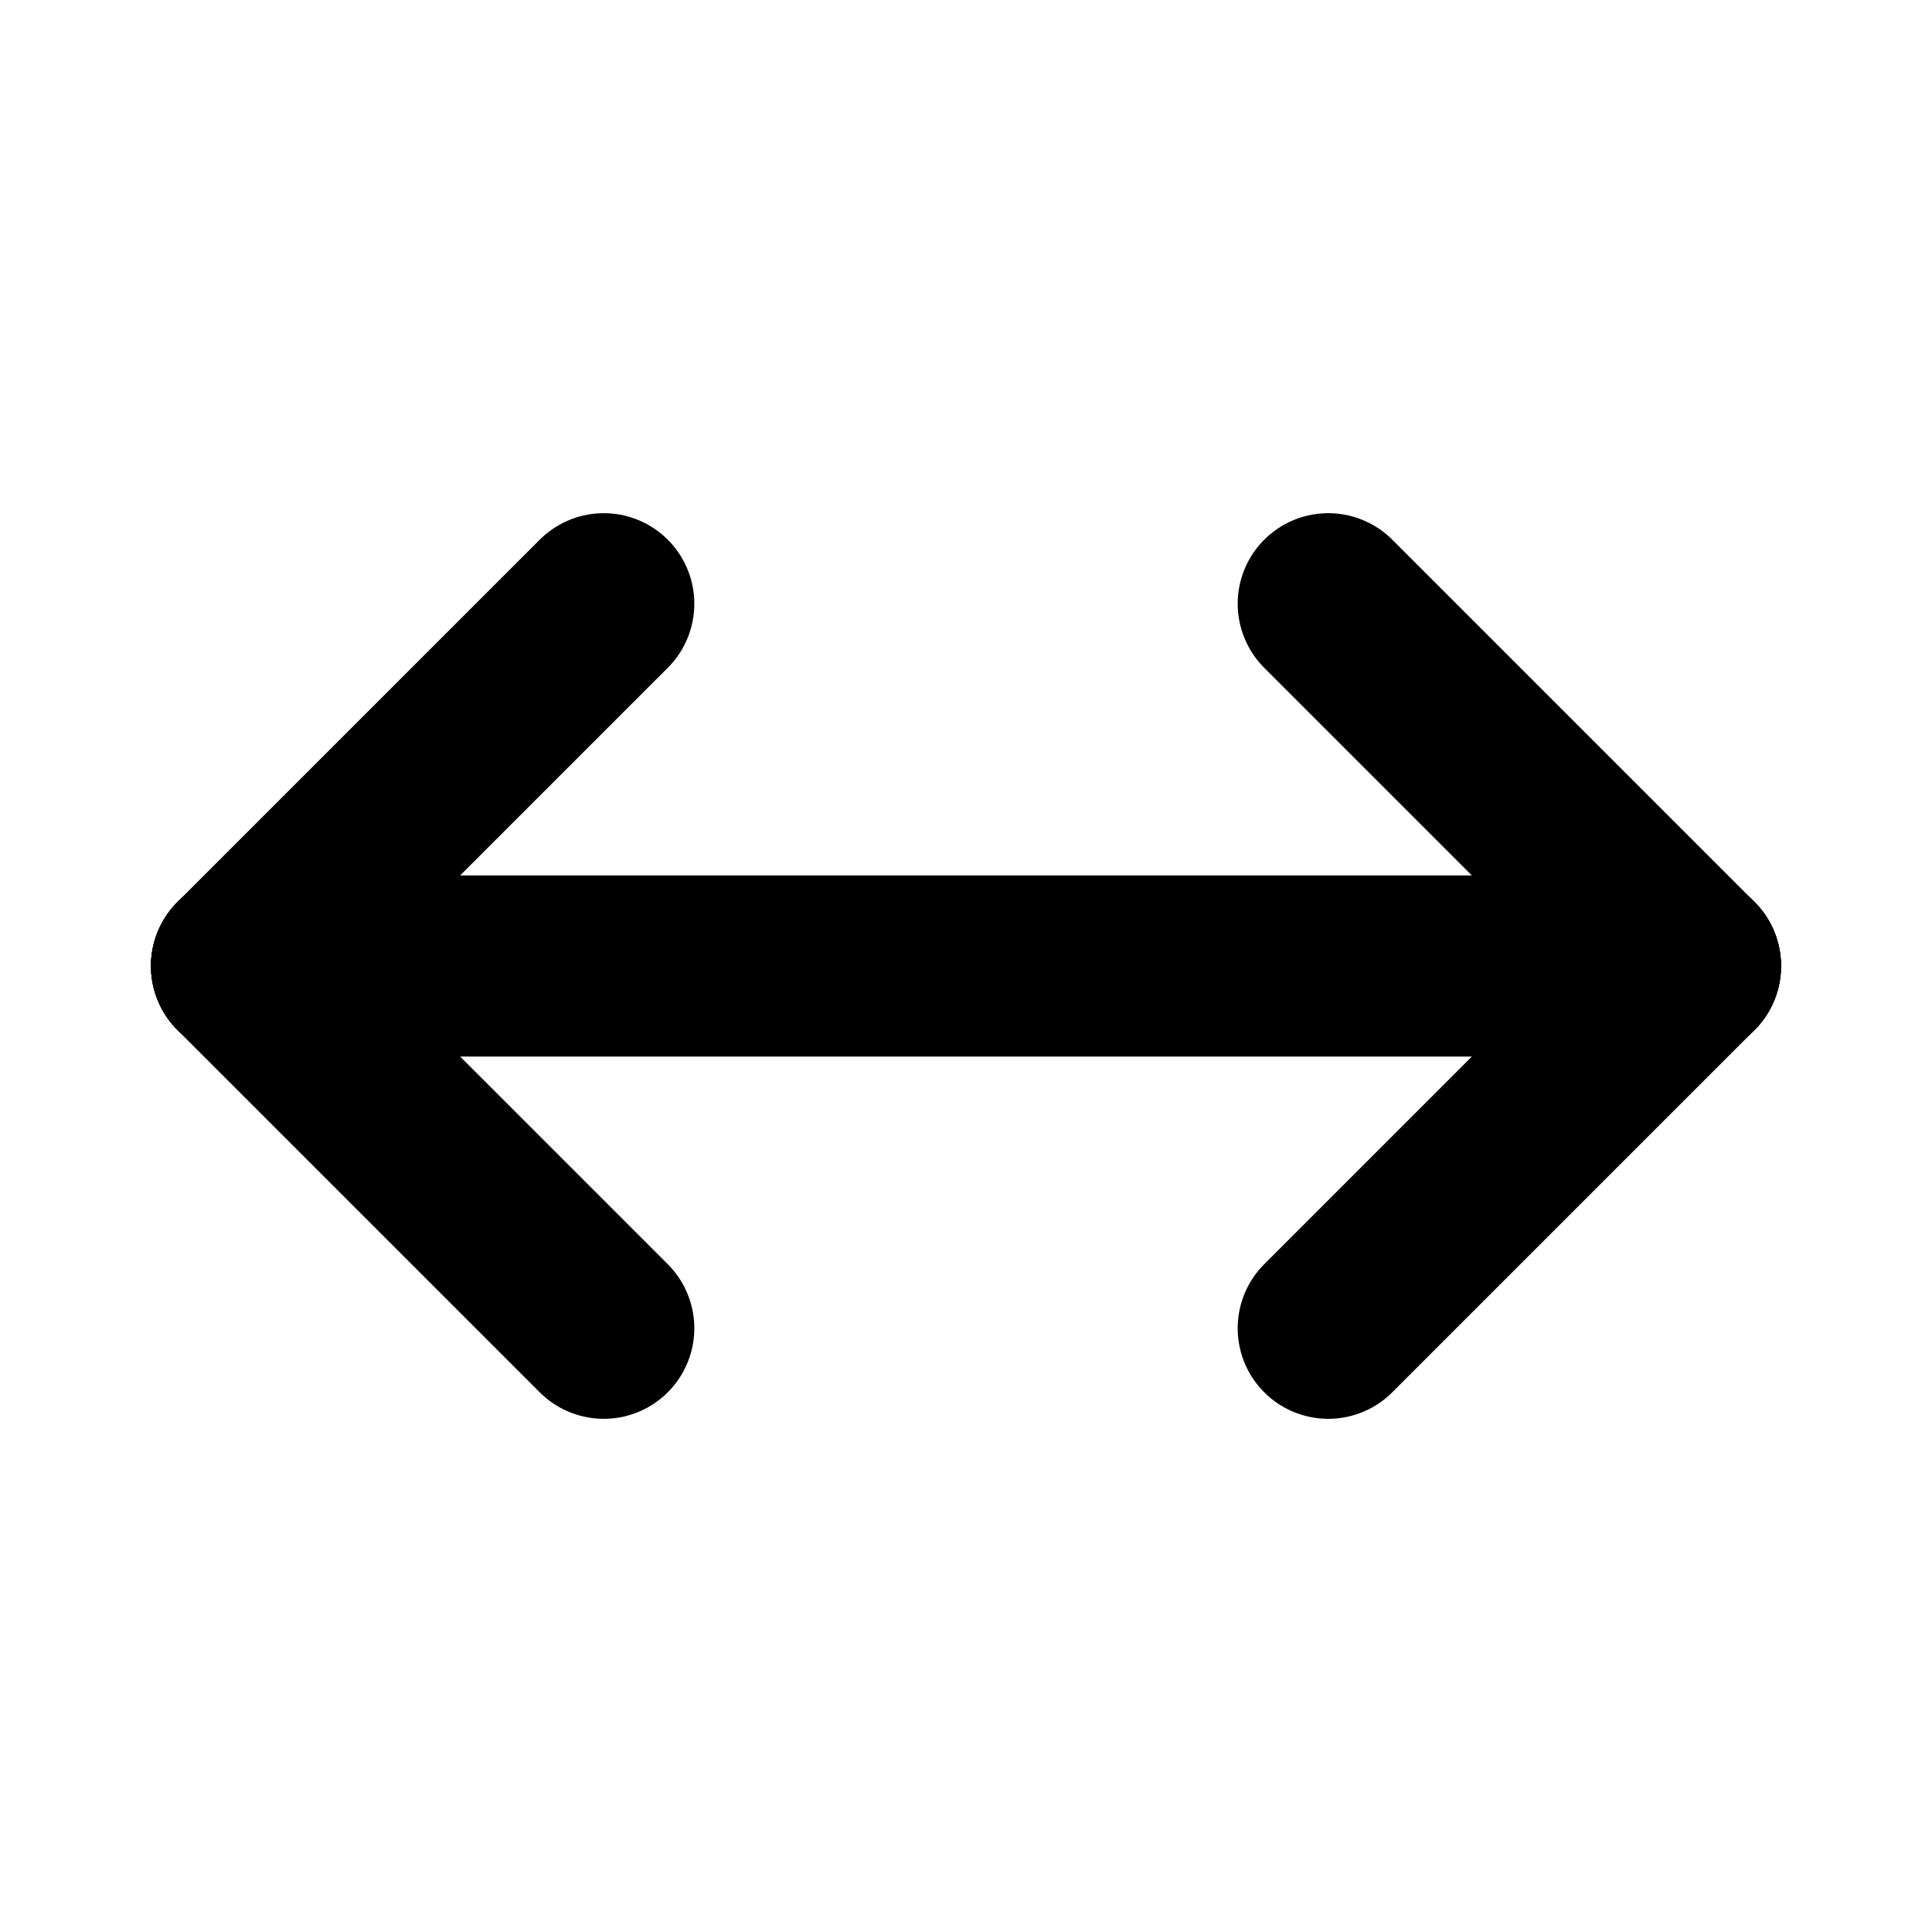
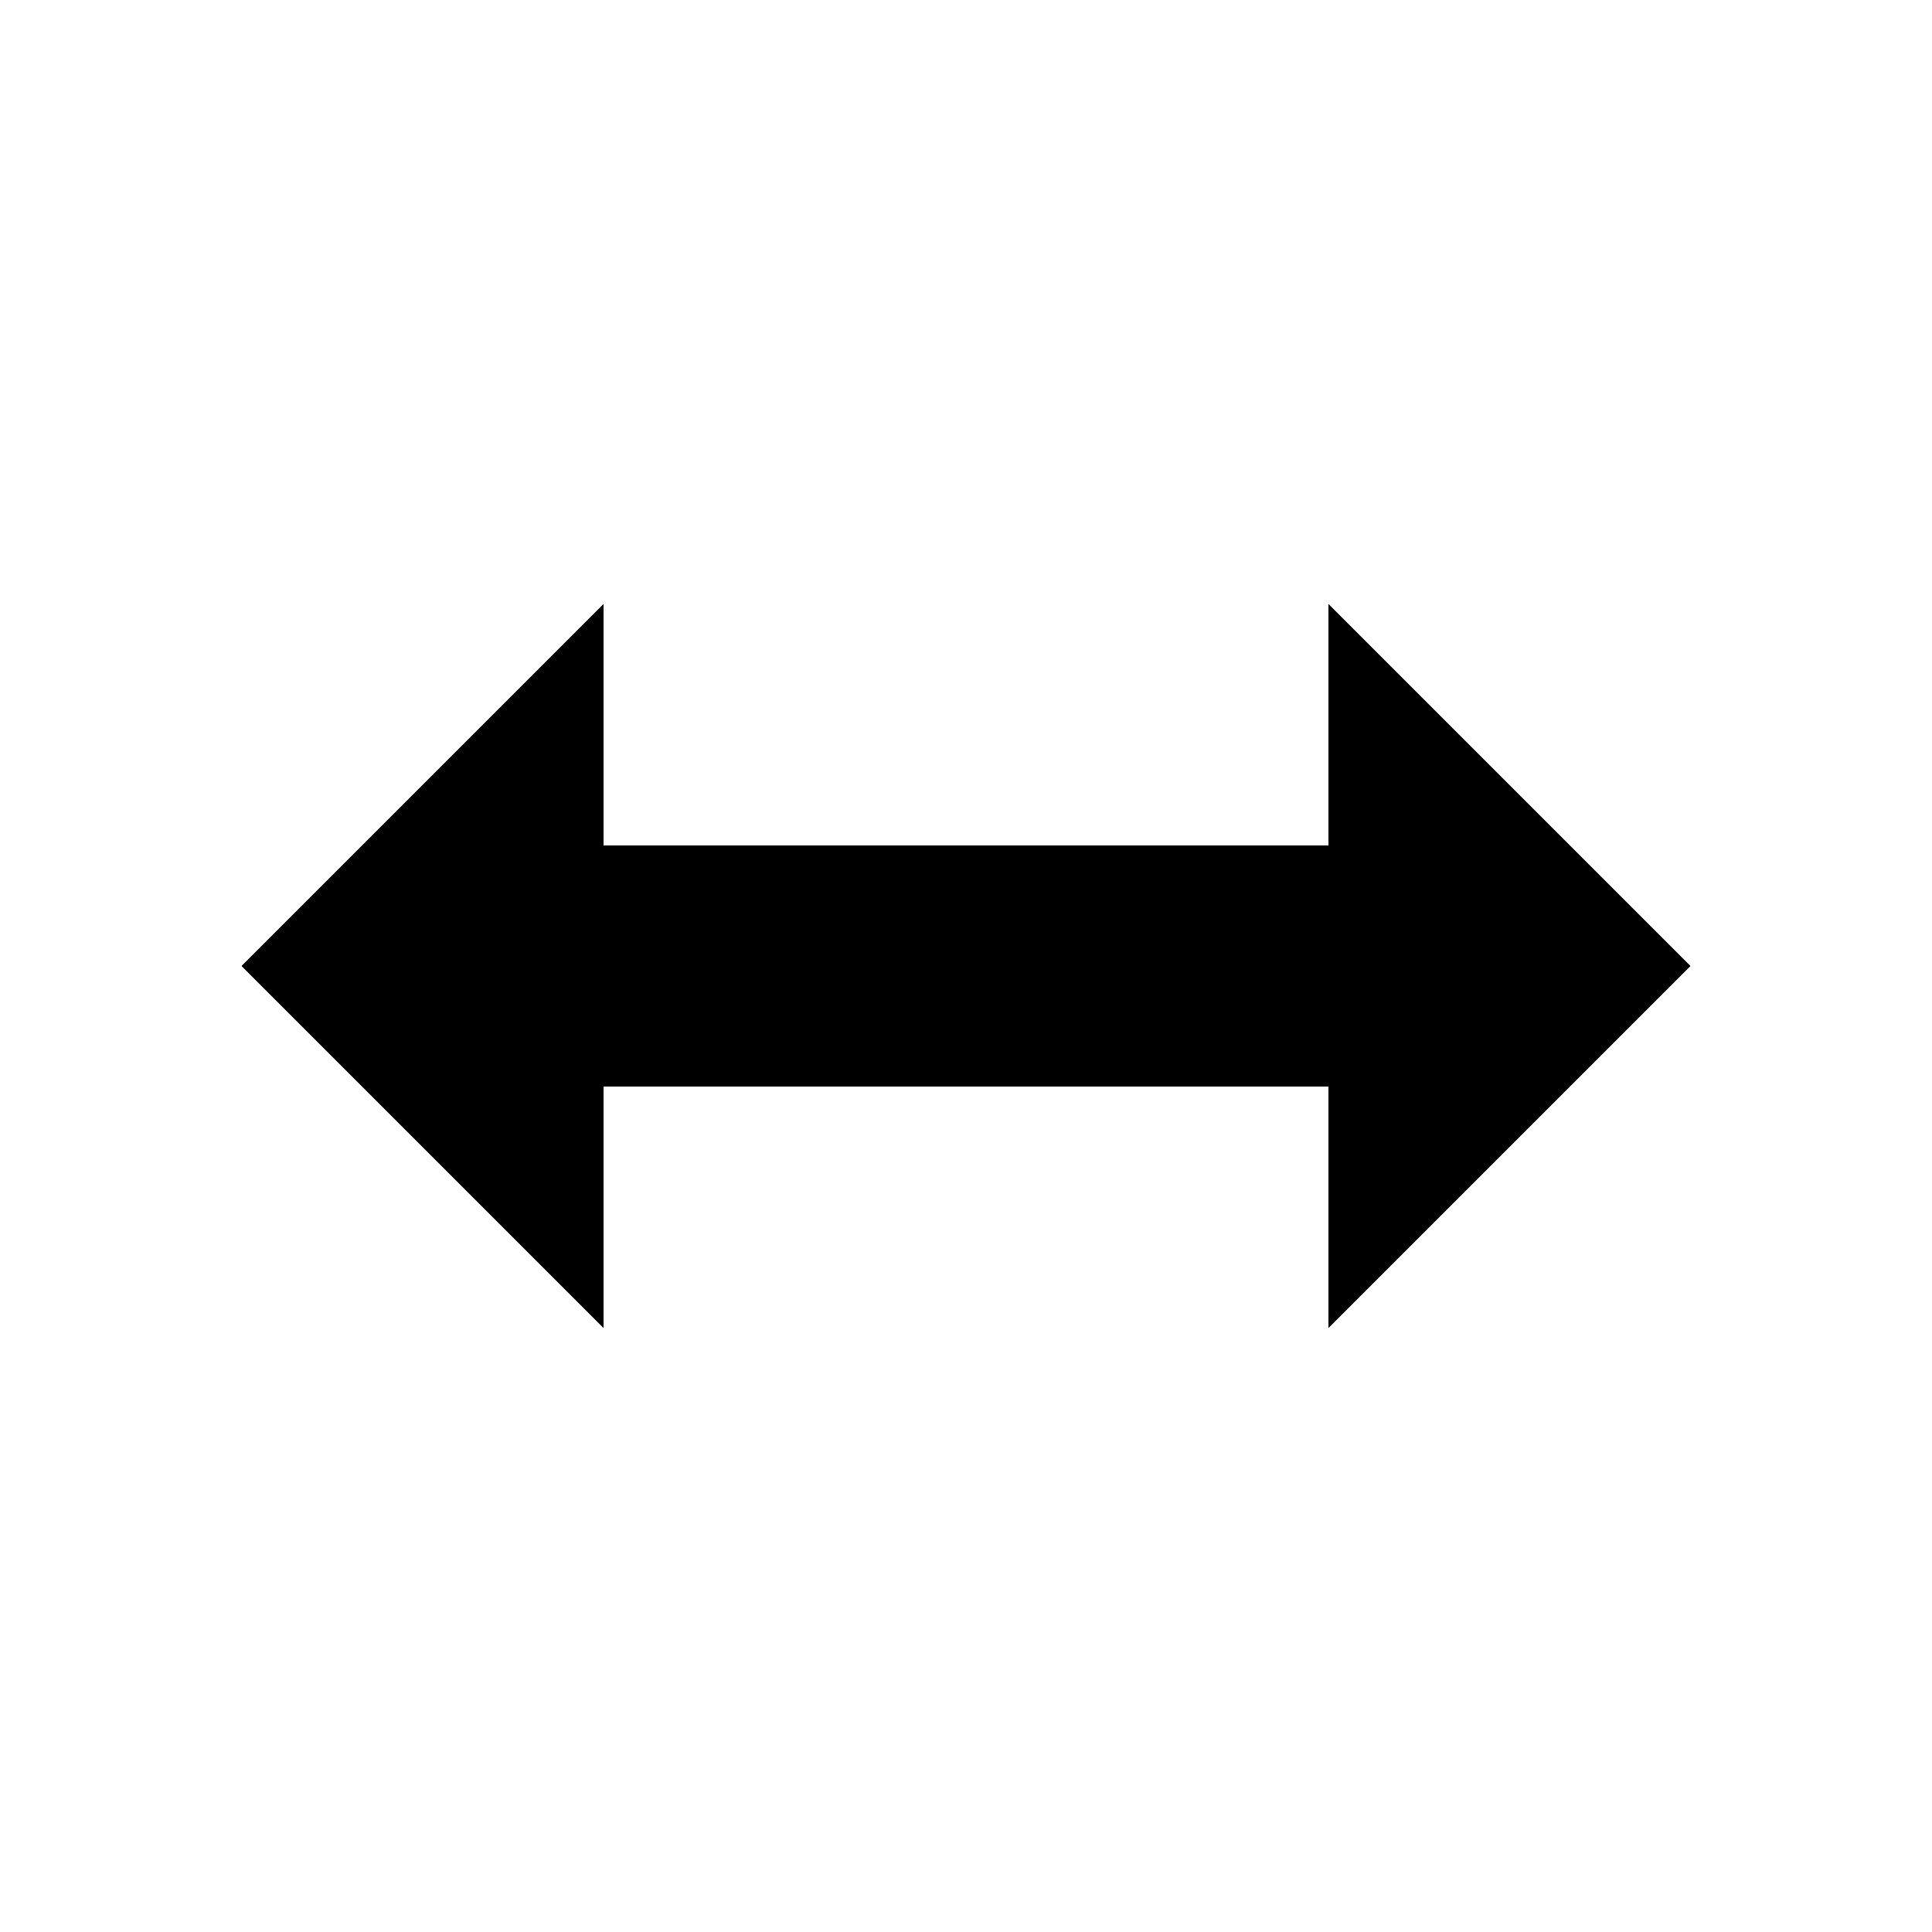
- <svg xmlns="http://www.w3.org/2000/svg" width="16" height="16" viewBox="0 0 16 16" fill="none">
-   <path d="M2 8H14" stroke="currentColor" stroke-width="1.5" stroke-linecap="round" stroke-linejoin="round" />
-   <path d="M2 8L5 5" stroke="currentColor" stroke-width="1.5" stroke-linecap="round" stroke-linejoin="round" />
-   <path d="M2 8L5 11" stroke="currentColor" stroke-width="1.5" stroke-linecap="round" stroke-linejoin="round" />
-   <path d="M14 8L11 5" stroke="currentColor" stroke-width="1.5" stroke-linecap="round" stroke-linejoin="round" />
-   <path d="M14 8L11 11" stroke="currentColor" stroke-width="1.5" stroke-linecap="round" stroke-linejoin="round" />
+ <svg xmlns="http://www.w3.org/2000/svg" width="16" height="16" viewBox="0 0 16 16" fill="none" shape-rendering="crispEdges">
+   <rect x="5" y="7" width="6" height="2" fill="currentColor" />
+   <path d="M2 8L5 5V11L2 8Z" fill="currentColor" />
+   <path d="M14 8L11 11V5L14 8Z" fill="currentColor" />
</svg>
